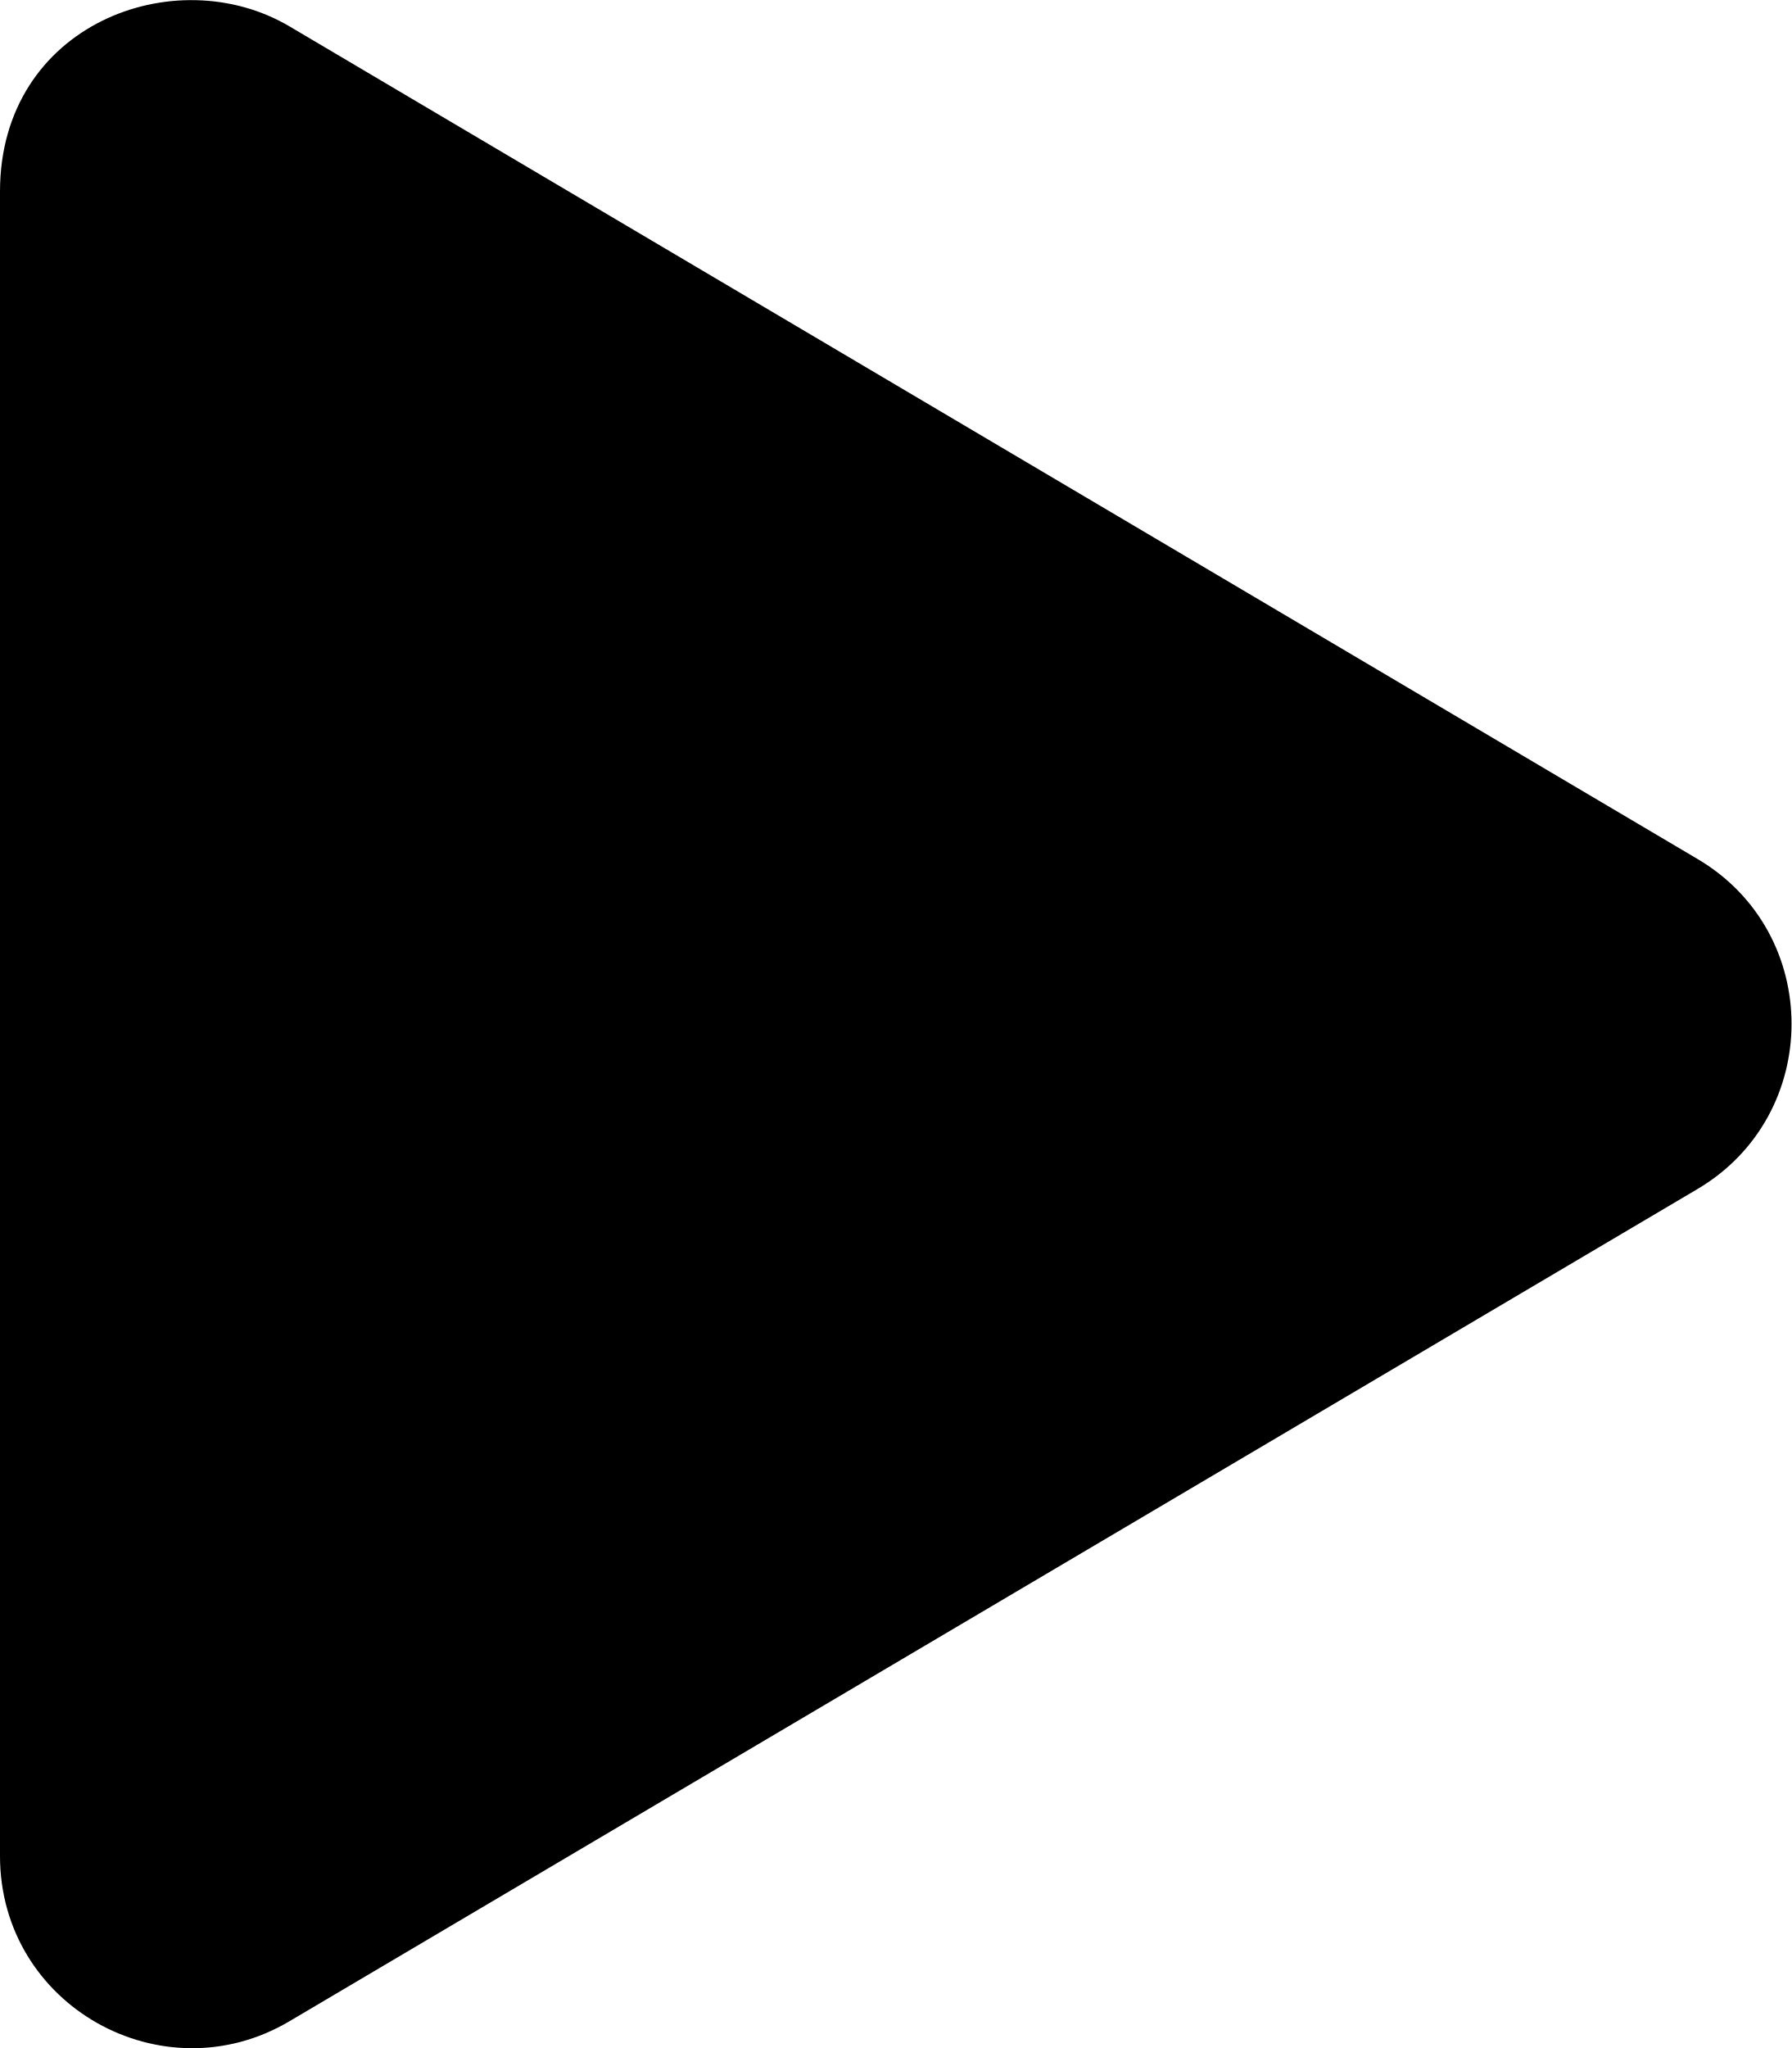
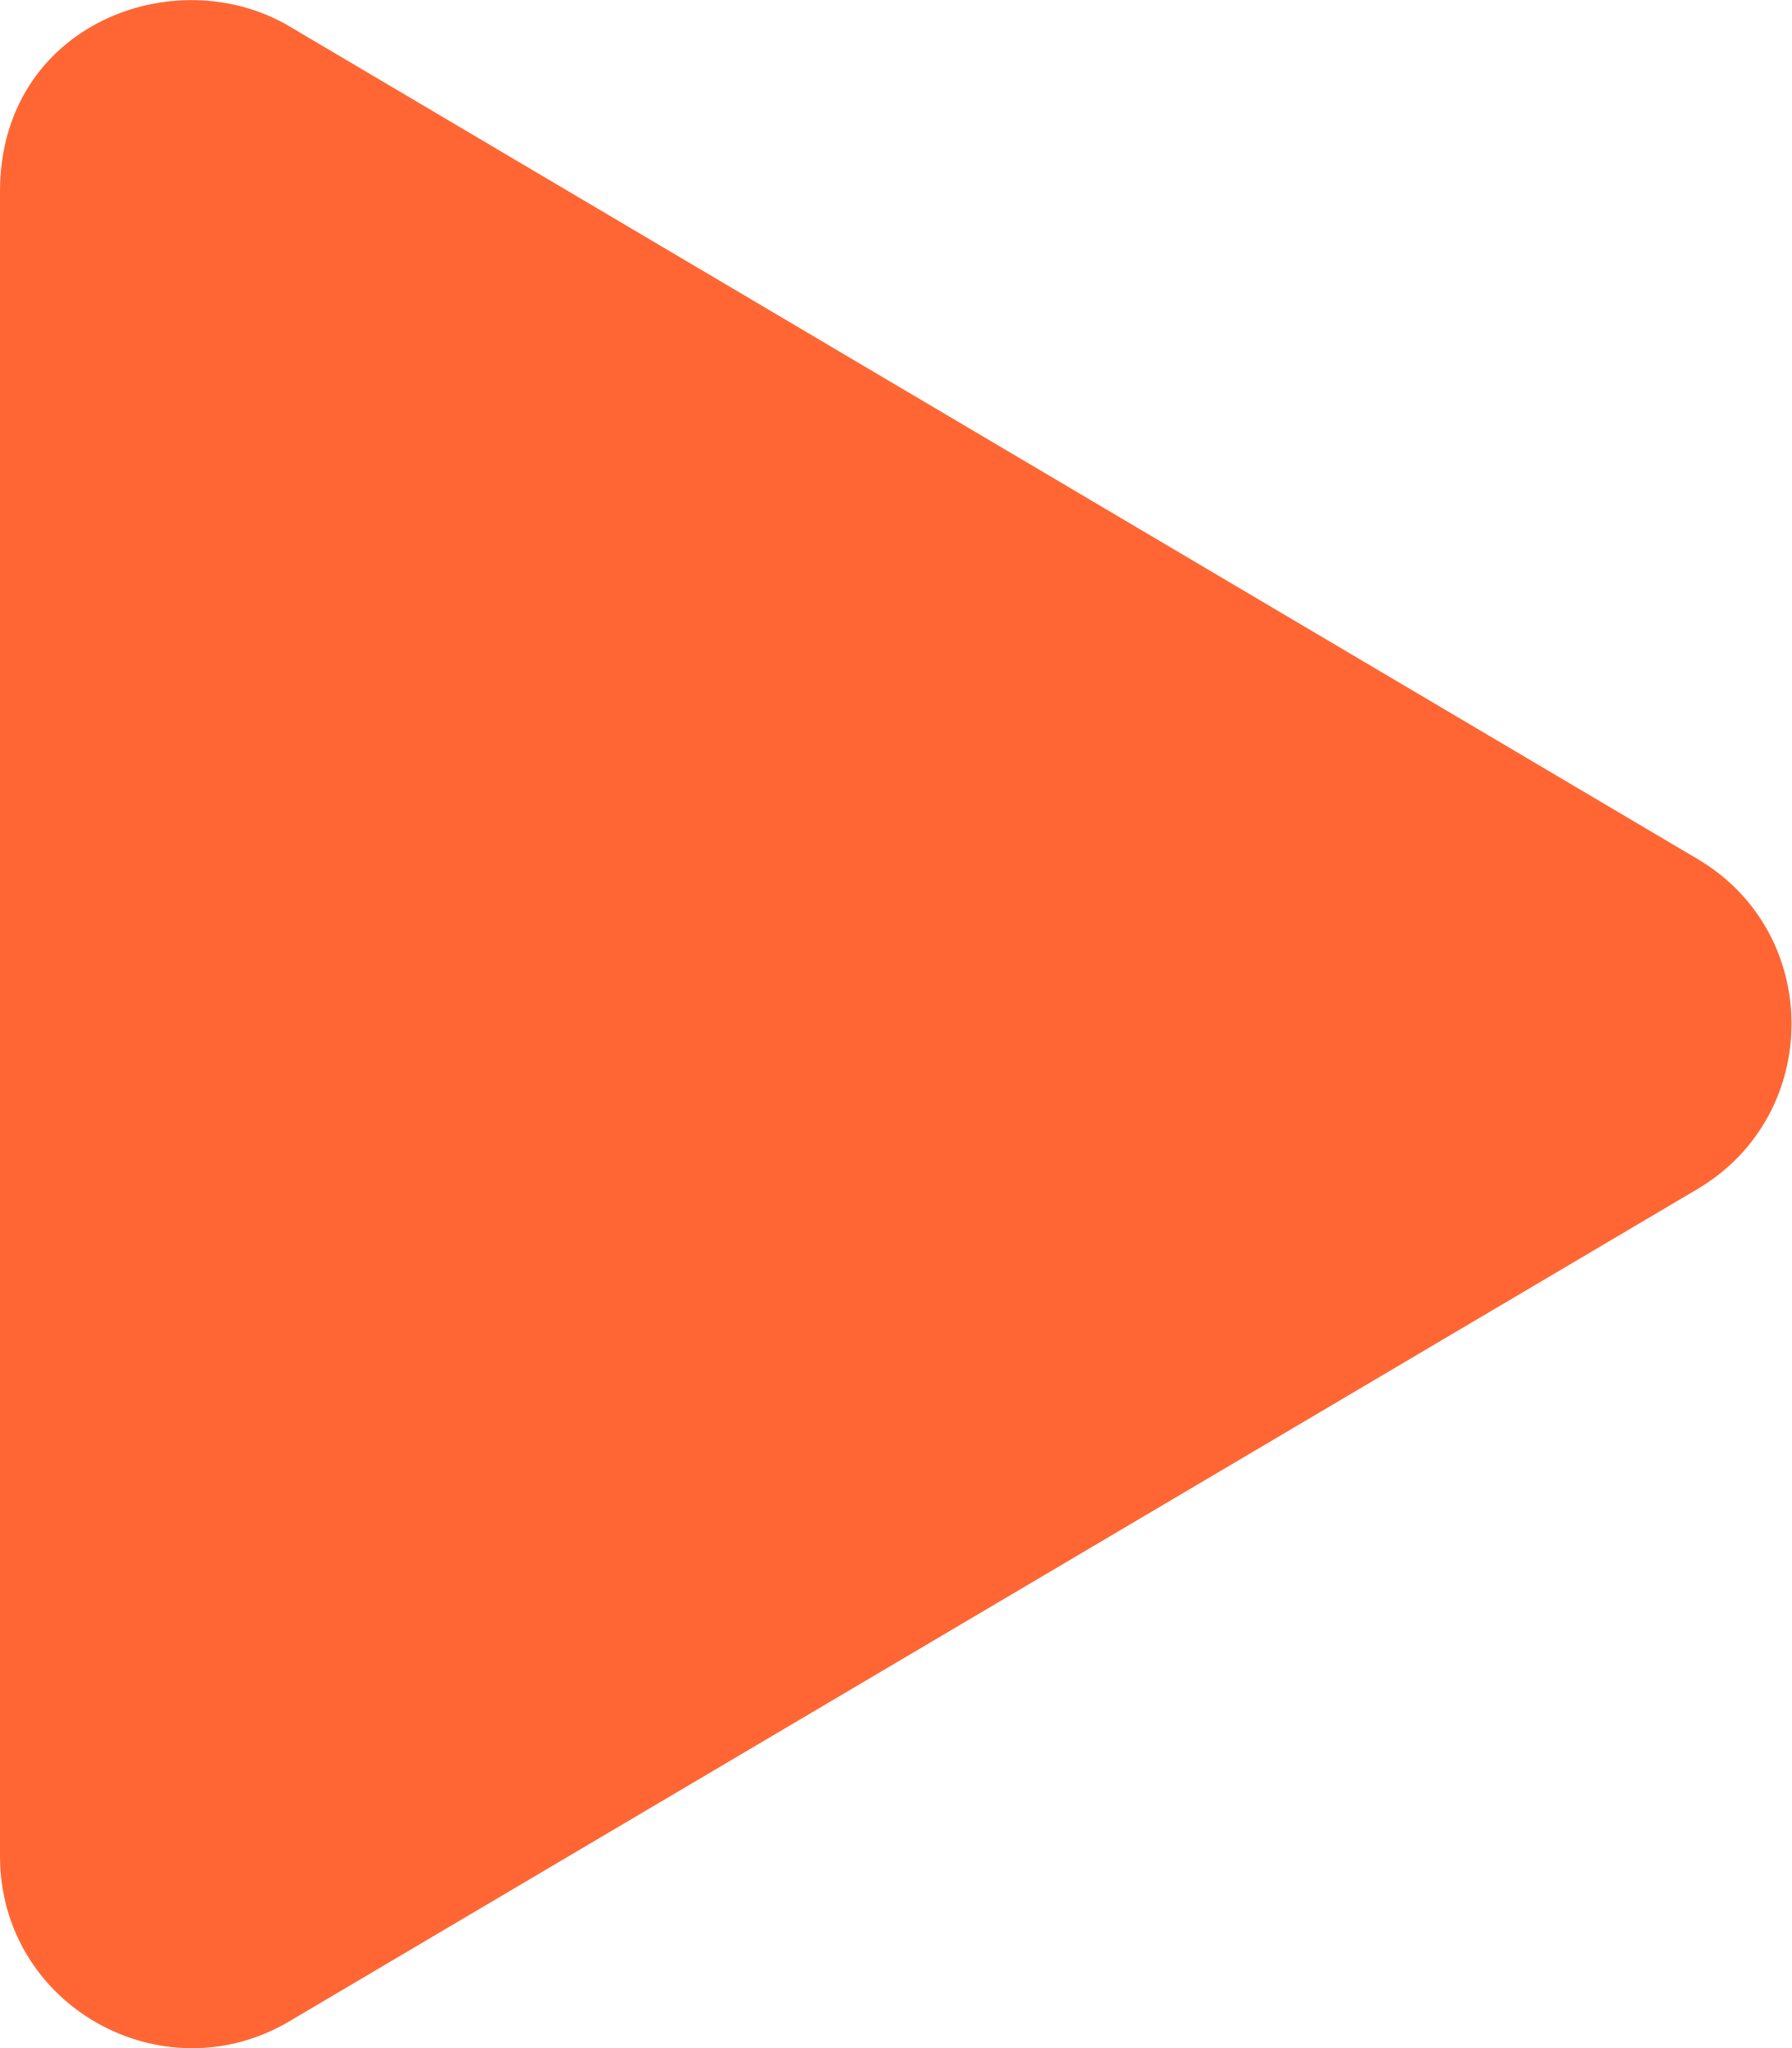
<svg xmlns="http://www.w3.org/2000/svg" aria-hidden="true" focusable="false" data-prefix="fas" data-icon="play" class="svg-inline--fa fa-play fa-w-14" role="img" viewBox="0 0 448 512">
-   <path fill="currentColor" d="M424.4 214.7L72.4 6.6C43.8-10.3 0 6.1 0 47.9V464c0 37.5 40.7 60.1 72.4 41.3l352-208c31.4-18.5 31.5-64.1 0-82.6z" />
+   <path fill="#ff6633" d="M424.4 214.7L72.4 6.6C43.8-10.3 0 6.1 0 47.9V464c0 37.5 40.7 60.1 72.4 41.3l352-208c31.4-18.5 31.5-64.1 0-82.6z" />
</svg>
